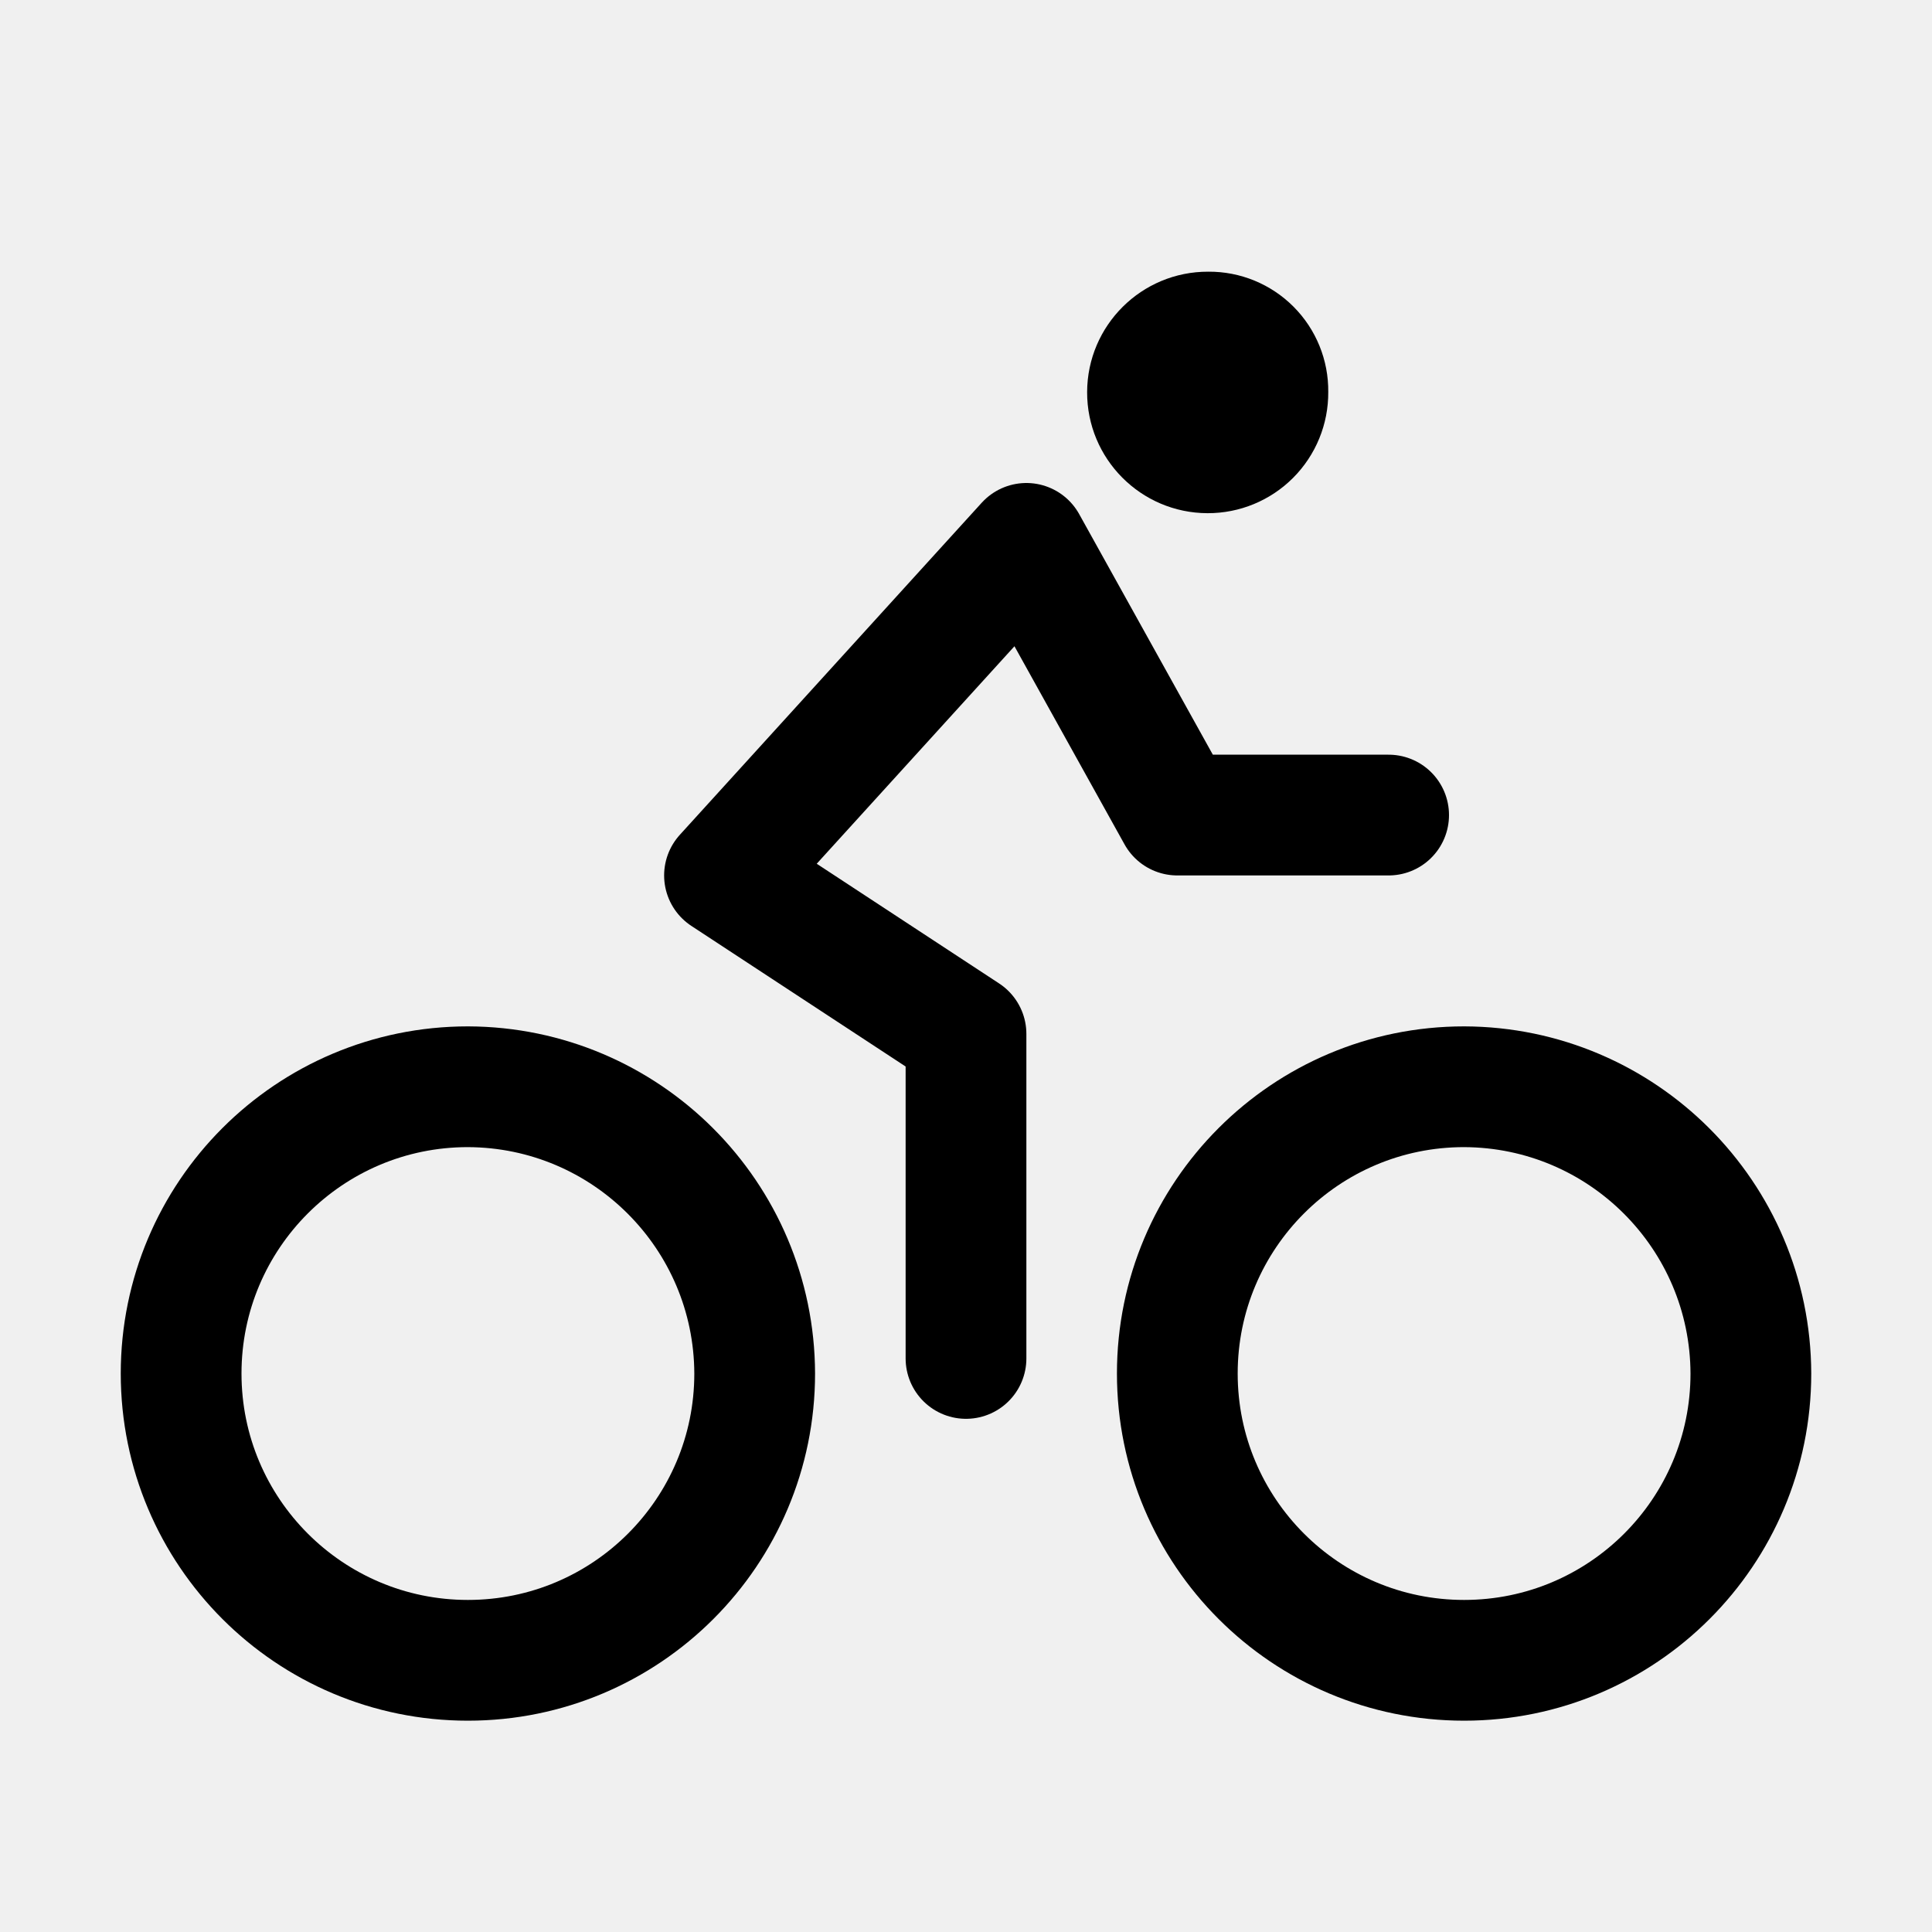
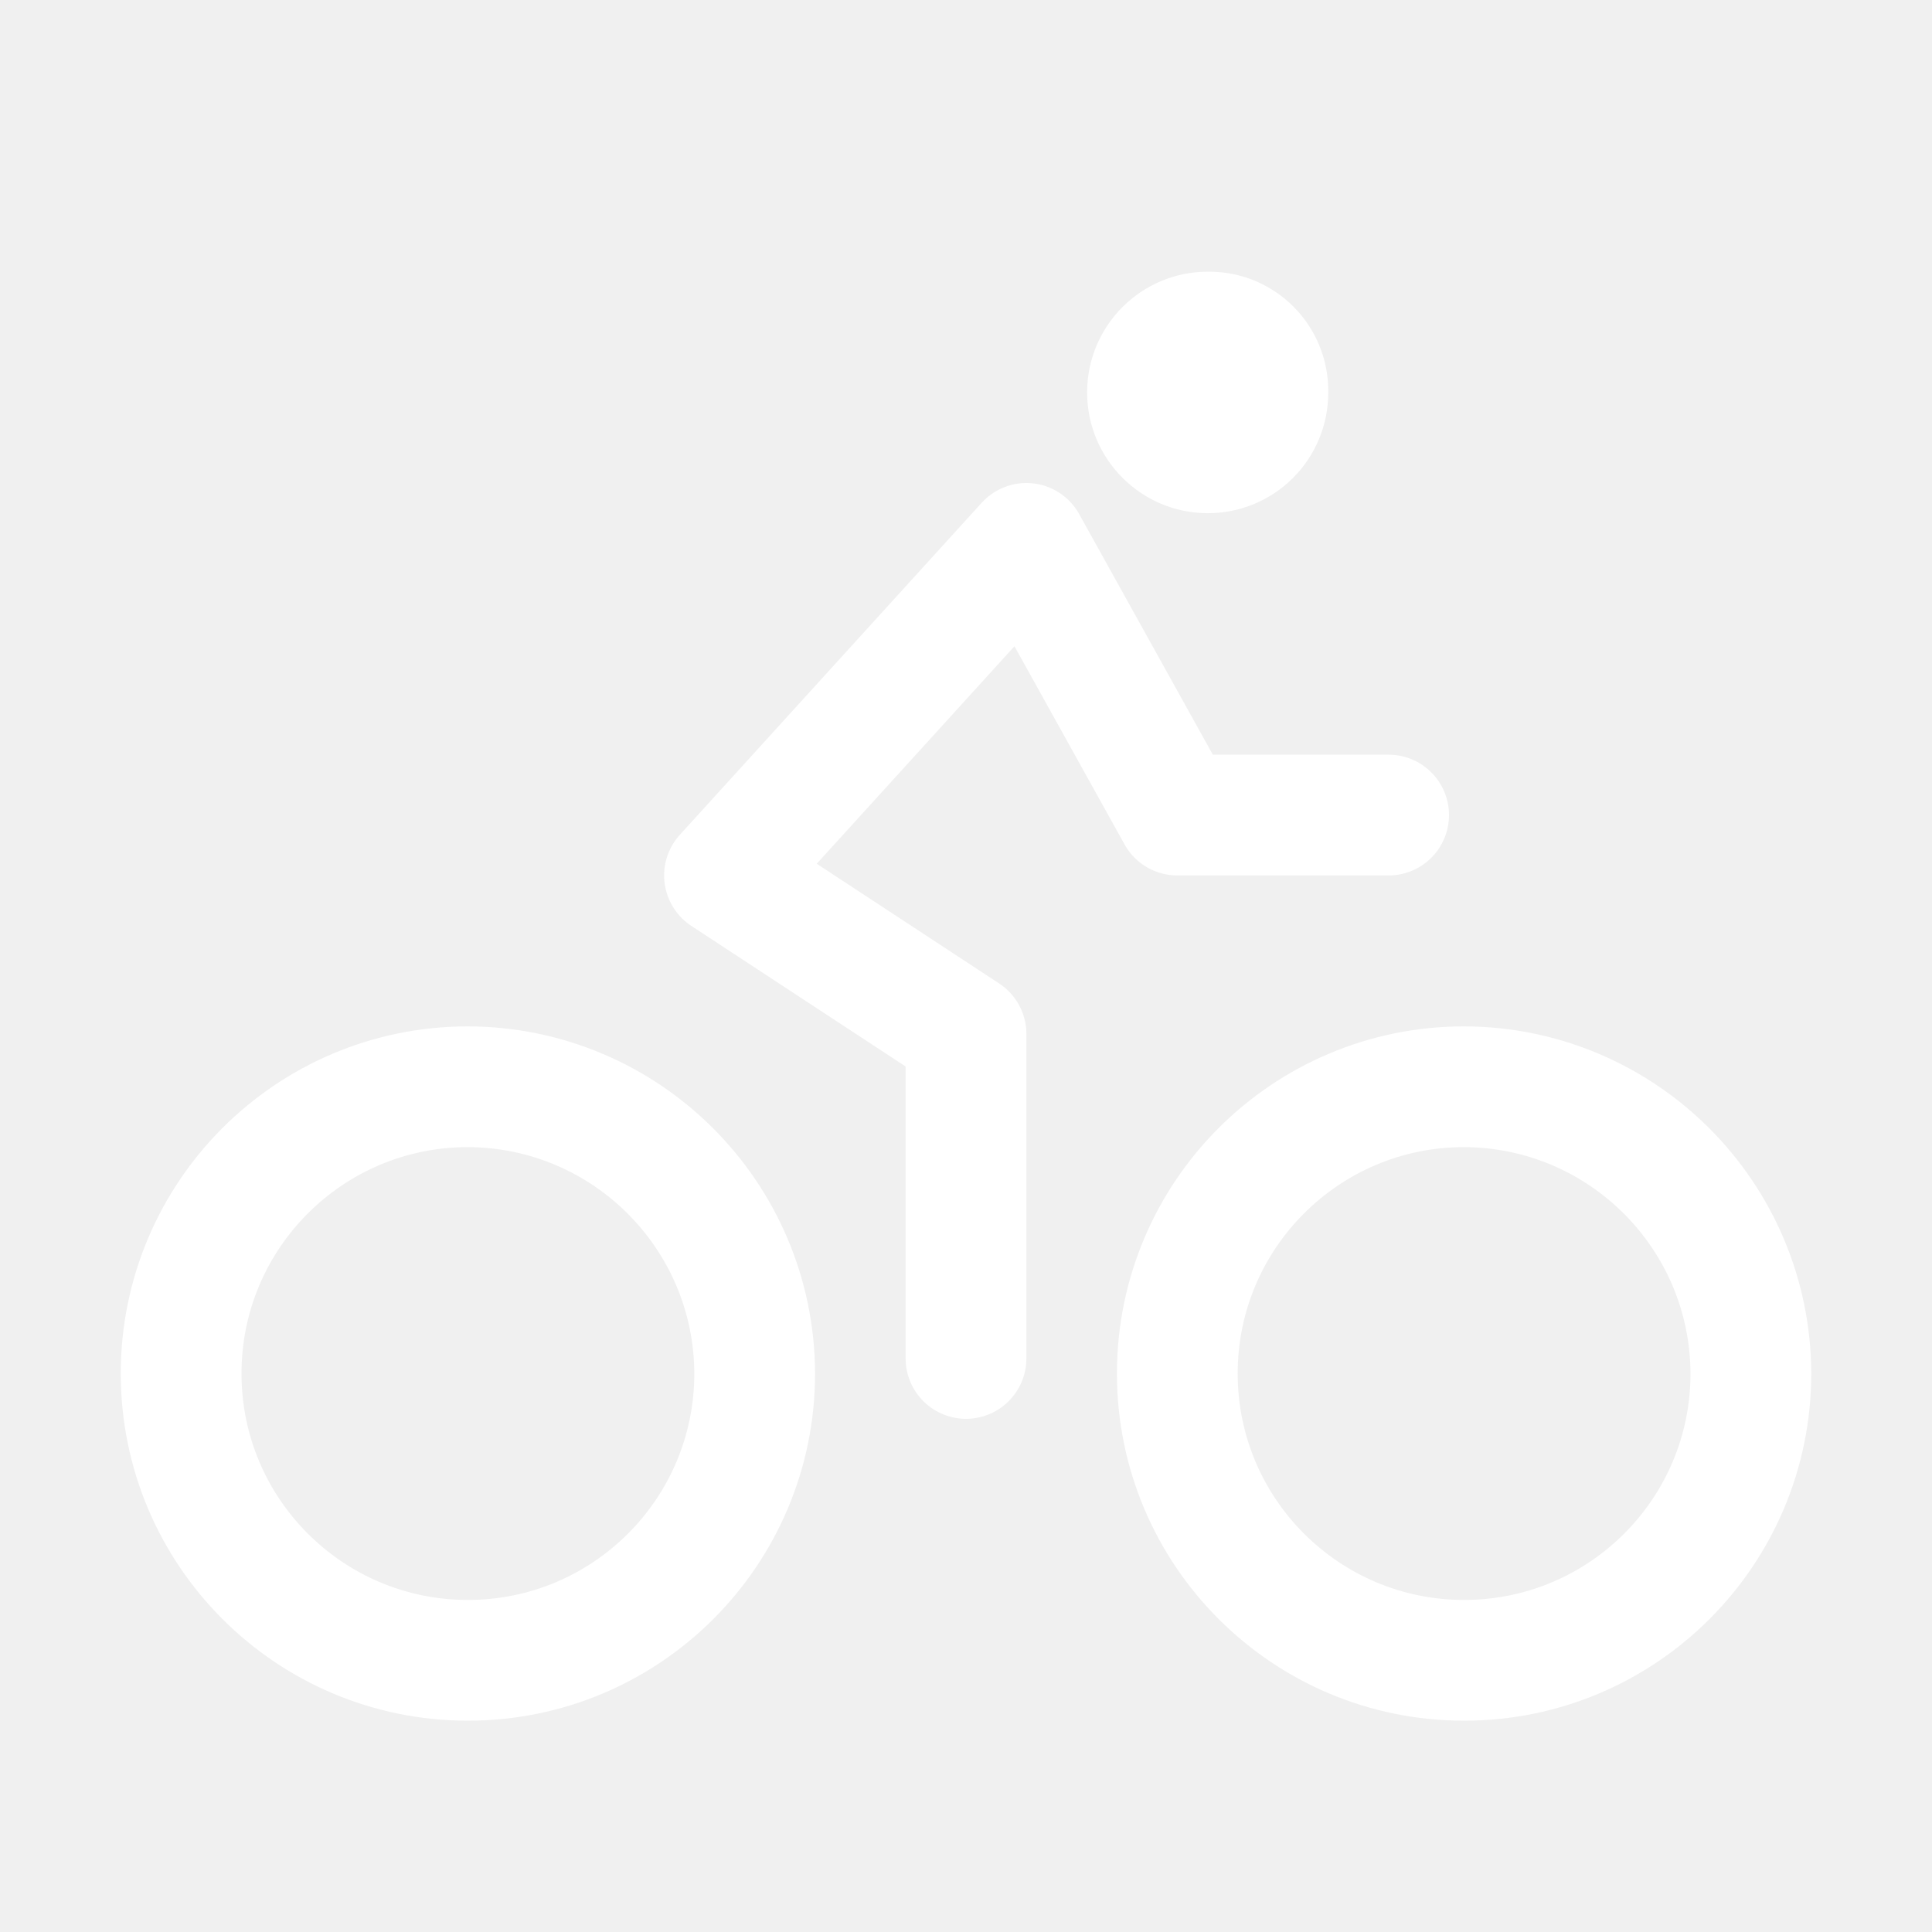
<svg xmlns="http://www.w3.org/2000/svg" class="ionicon" viewBox="0 0 512 512">
-   <path d="M388 288a76 76 0 1076 76 76.24 76.24 0 00-76-76zM124 288a76 76 0 1076 76 76.24 76.24 0 00-76-76z" fill="none" stroke="currentColor" stroke-miterlimit="10" stroke-width="32" />
-   <path fill="none" stroke="currentColor" stroke-linecap="round" stroke-linejoin="round" stroke-width="32" d="M256 360v-86l-64-42 80-88 40 72h56" />
-   <path d="M320 136a31.89 31.89 0 0032-32.1A31.55 31.55 0 00320.2 72a32 32 0 10-.2 64z" />
+   <path d="M388 288a76 76 0 1076 76 76.24 76.24 0 00-76-76zM124 288a76 76 0 1076 76 76.24 76.24 0 00-76-76z" fill="none" stroke="#fff" stroke-miterlimit="10" stroke-width="32" />
+   <path fill="none" stroke="#fff" stroke-linecap="round" stroke-linejoin="round" stroke-width="32" d="M256 360v-86l-64-42 80-88 40 72h56" />
+   <path d="M320 136a31.89 31.89 0 0032-32.1A31.55 31.55 0 00320.2 72a32 32 0 10-.2 64z" fill="#fff" />
</svg>
